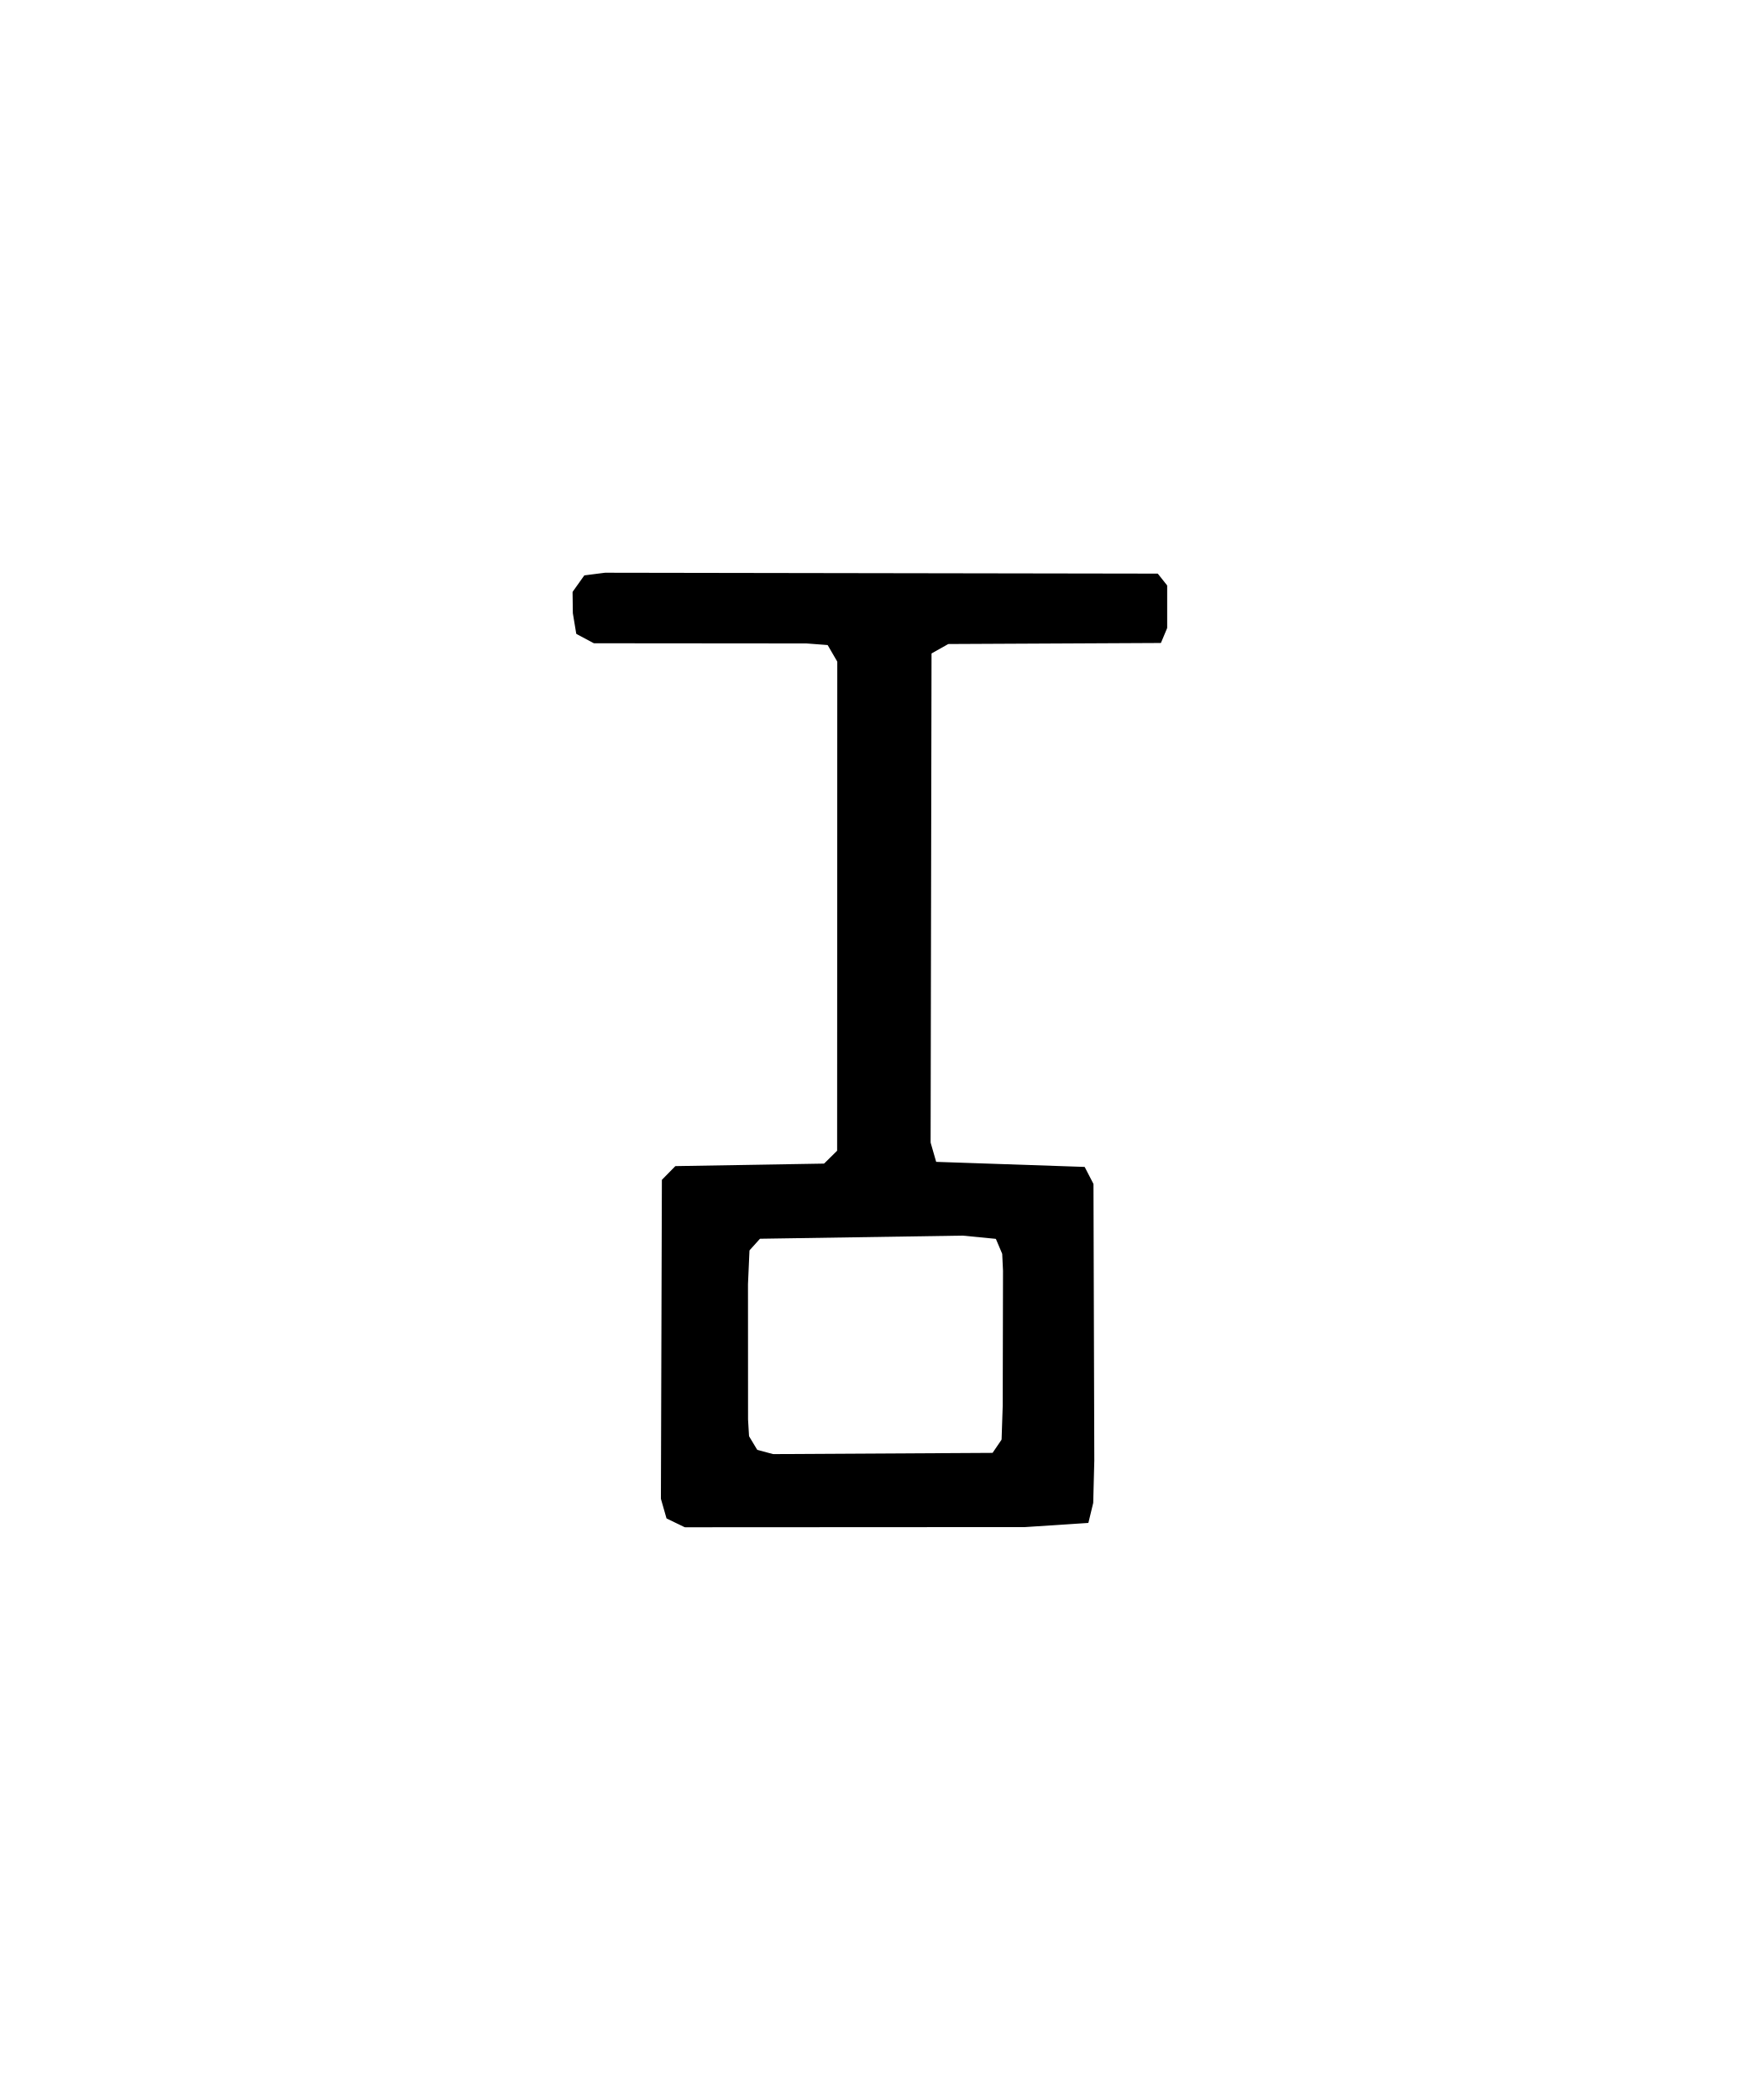
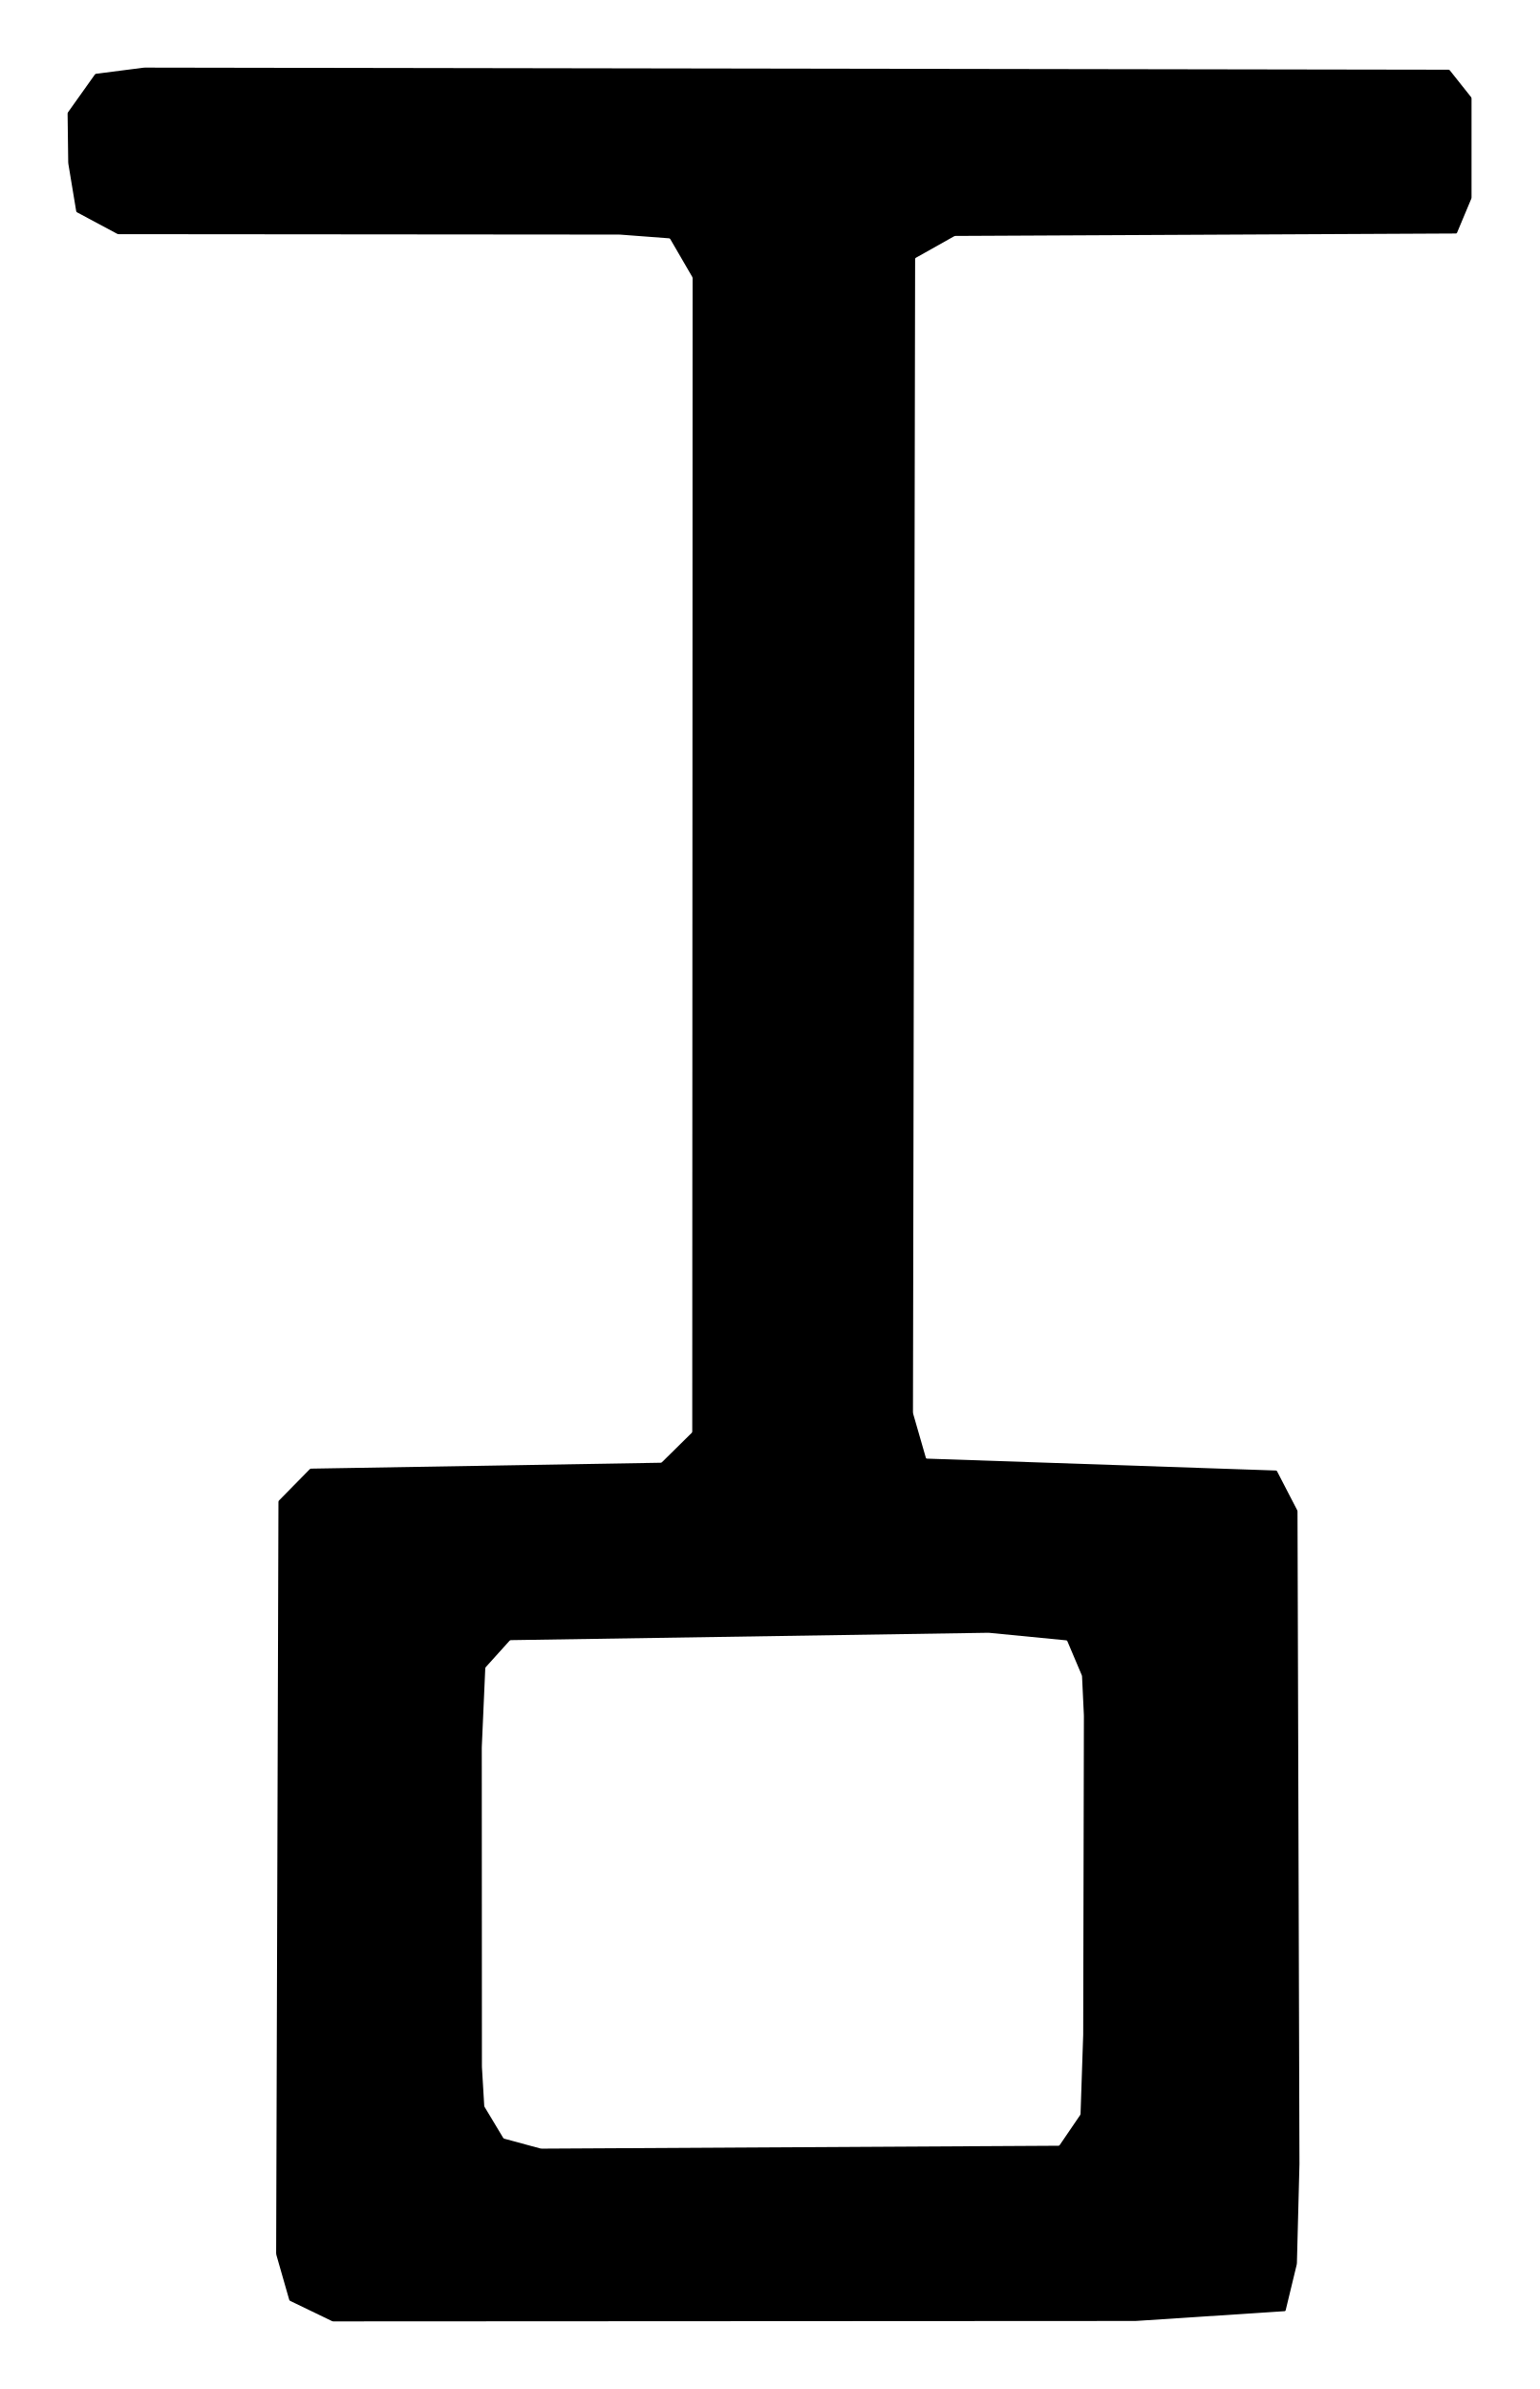
- <svg xmlns="http://www.w3.org/2000/svg" viewBox="0 0 1179.00 1422.74">
+ <svg xmlns="http://www.w3.org/2000/svg" viewBox="368.62 368.62 441.76 685.50">
  <g transform="translate(374.98,1060.62) scale(0.1,-0.1)" fill="#000000" stroke="none" fill-rule="evenodd">
    <path d="M 210.0 6708.0 L 212.4 6708.3 Q 210.0 6708.0 208.6 6706.0 L 131.8 6598.1 Q 130.4 6596.1 130.4 6593.7 L 132.2 6454.5 Q 132.3 6452.1 132.6 6449.8 L 155.1 6314.2 Q 155.5 6311.8 157.6 6310.7 L 272.6 6249.2 Q 274.7 6248.1 277.1 6248.1 L 1713.1 6246.9 Q 1715.5 6246.9 1717.9 6246.7 L 1856.6 6236.2 Q 1859.0 6236.0 1860.2 6234.0 L 1923.1 6125.8 Q 1924.3 6123.7 1924.3 6121.3 L 1923.3 2812.5 Q 1923.3 2810.1 1921.6 2808.4 L 1836.6 2724.6 Q 1834.9 2722.9 1832.5 2722.8 L 829.4 2705.9 Q 827.0 2705.8 825.3 2704.1 L 737.3 2614.6 Q 735.6 2612.9 735.6 2610.5 L 729.0 454.2 Q 729.0 451.8 729.7 449.5 L 766.5 321.1 Q 767.2 318.8 769.3 317.8 L 889.0 260.0 Q 891.2 259.0 893.6 259.0 L 3194.0 260.2 Q 3196.4 260.2 3198.8 260.4 L 3623.5 288.3 Q 3625.9 288.5 3626.5 290.8 L 3658.2 421.9 Q 3658.7 424.3 3658.8 426.7 L 3666.1 709.9 Q 3666.1 712.3 3666.1 714.7 L 3660.5 2582.8 Q 3660.5 2585.2 3659.3 2587.3 L 3601.8 2698.3 Q 3600.7 2700.4 3598.3 2700.5 L 2596.9 2734.6 Q 2594.5 2734.7 2593.8 2737.0 L 2557.4 2863.2 Q 2556.8 2865.5 2556.8 2867.9 L 2563.0 6176.7 Q 2563.0 6179.1 2565.1 6180.3 L 2674.7 6241.9 Q 2676.8 6243.0 2679.2 6243.0 L 4115.1 6250.0 Q 4117.5 6250.0 4118.4 6252.2 L 4159.1 6349.3 Q 4160.0 6351.6 4160.0 6354.0 L 4160.0 6637.3 Q 4160.0 6639.7 4158.5 6641.6 L 4097.7 6718.1 Q 4096.2 6720.0 4093.8 6720.0 L 352.7 6726.0 Q 350.3 6726.0 347.9 6725.7 Z M 2999.0 2213.0 L 2996.6 2213.2 Q 2999.0 2213.0 2999.9 2210.8 L 3041.0 2113.9 Q 3042.0 2111.7 3042.1 2109.3 L 3047.3 1999.7 Q 3047.4 1997.3 3047.4 1994.9 L 3045.4 1083.7 Q 3045.4 1081.3 3045.3 1078.9 L 3037.8 854.9 Q 3037.7 852.5 3036.3 850.5 L 2978.0 765.0 Q 2976.6 763.0 2974.2 763.0 L 1491.5 754.7 Q 1489.1 754.6 1486.8 755.3 L 1384.2 783.1 Q 1381.9 783.7 1380.6 785.7 L 1327.6 873.8 Q 1326.3 875.9 1326.2 878.3 L 1319.7 987.8 Q 1319.6 990.2 1319.6 992.6 L 1319.2 1903.8 Q 1319.2 1906.2 1319.3 1908.6 L 1329.2 2132.5 Q 1329.3 2134.9 1330.9 2136.6 L 1398.8 2211.9 Q 1400.4 2213.7 1402.8 2213.8 L 2771.5 2234.9 Q 2773.9 2235.0 2776.3 2234.7 Z" />
  </g>
</svg>
